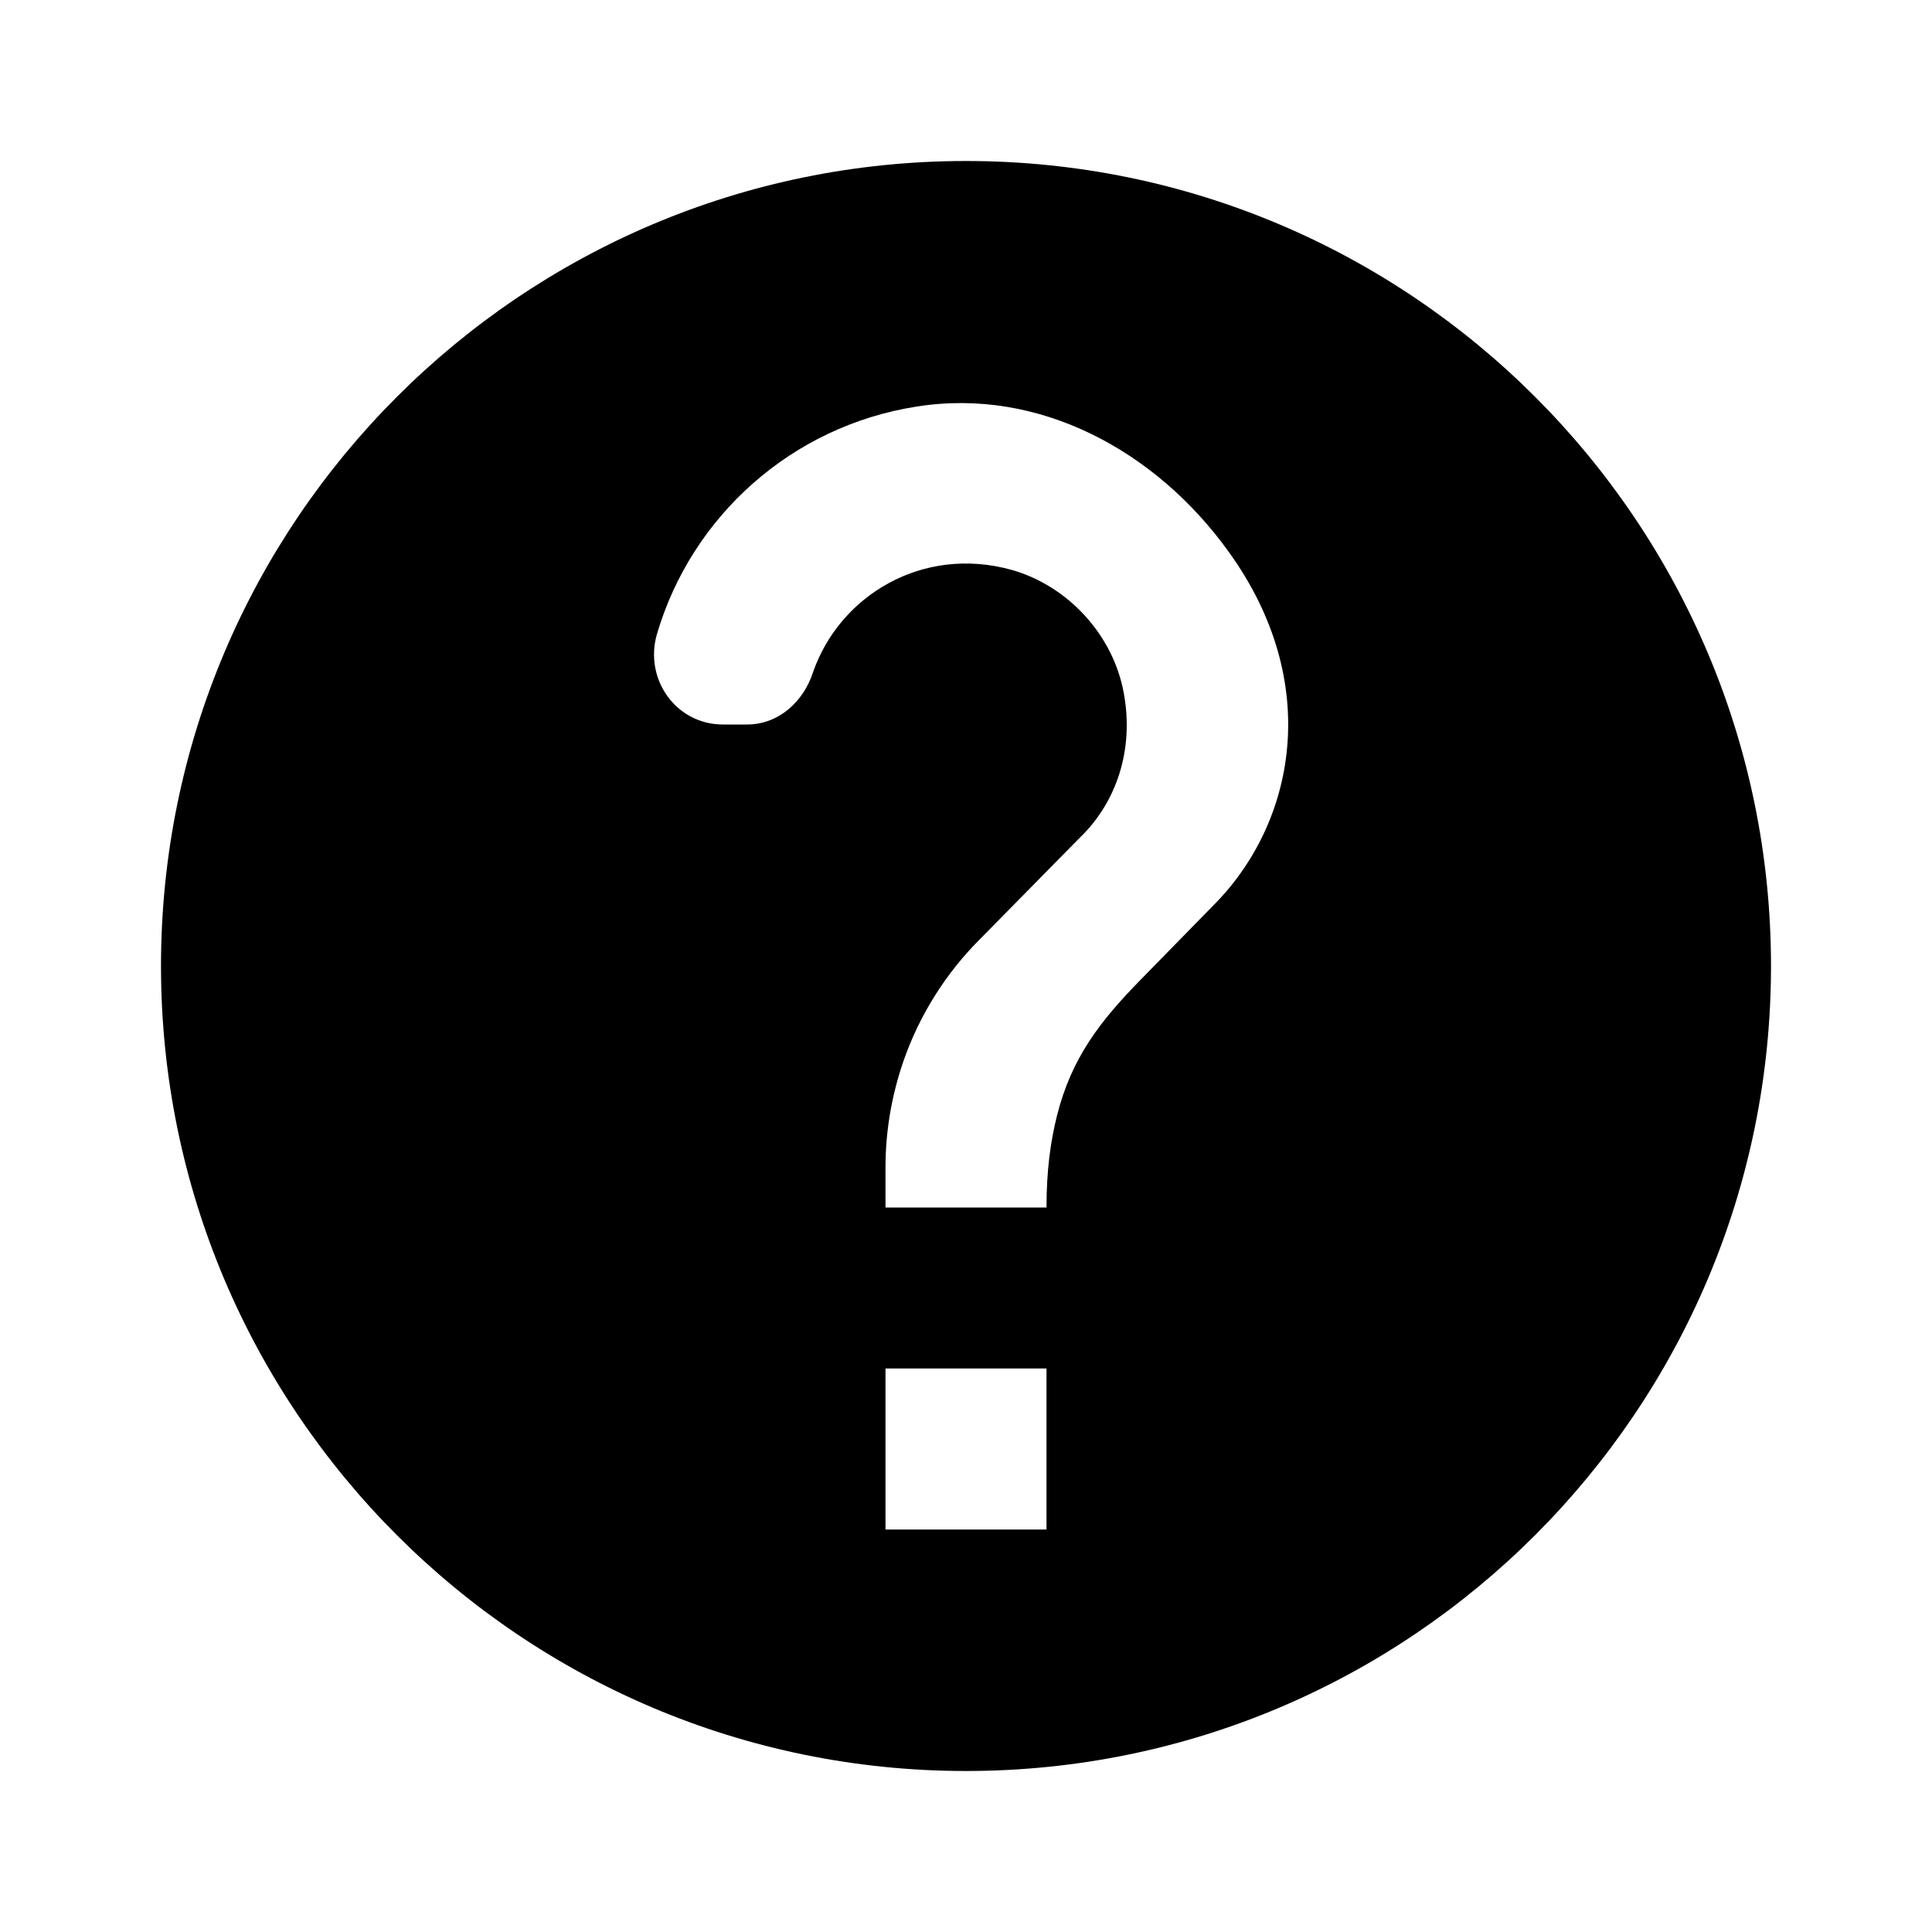
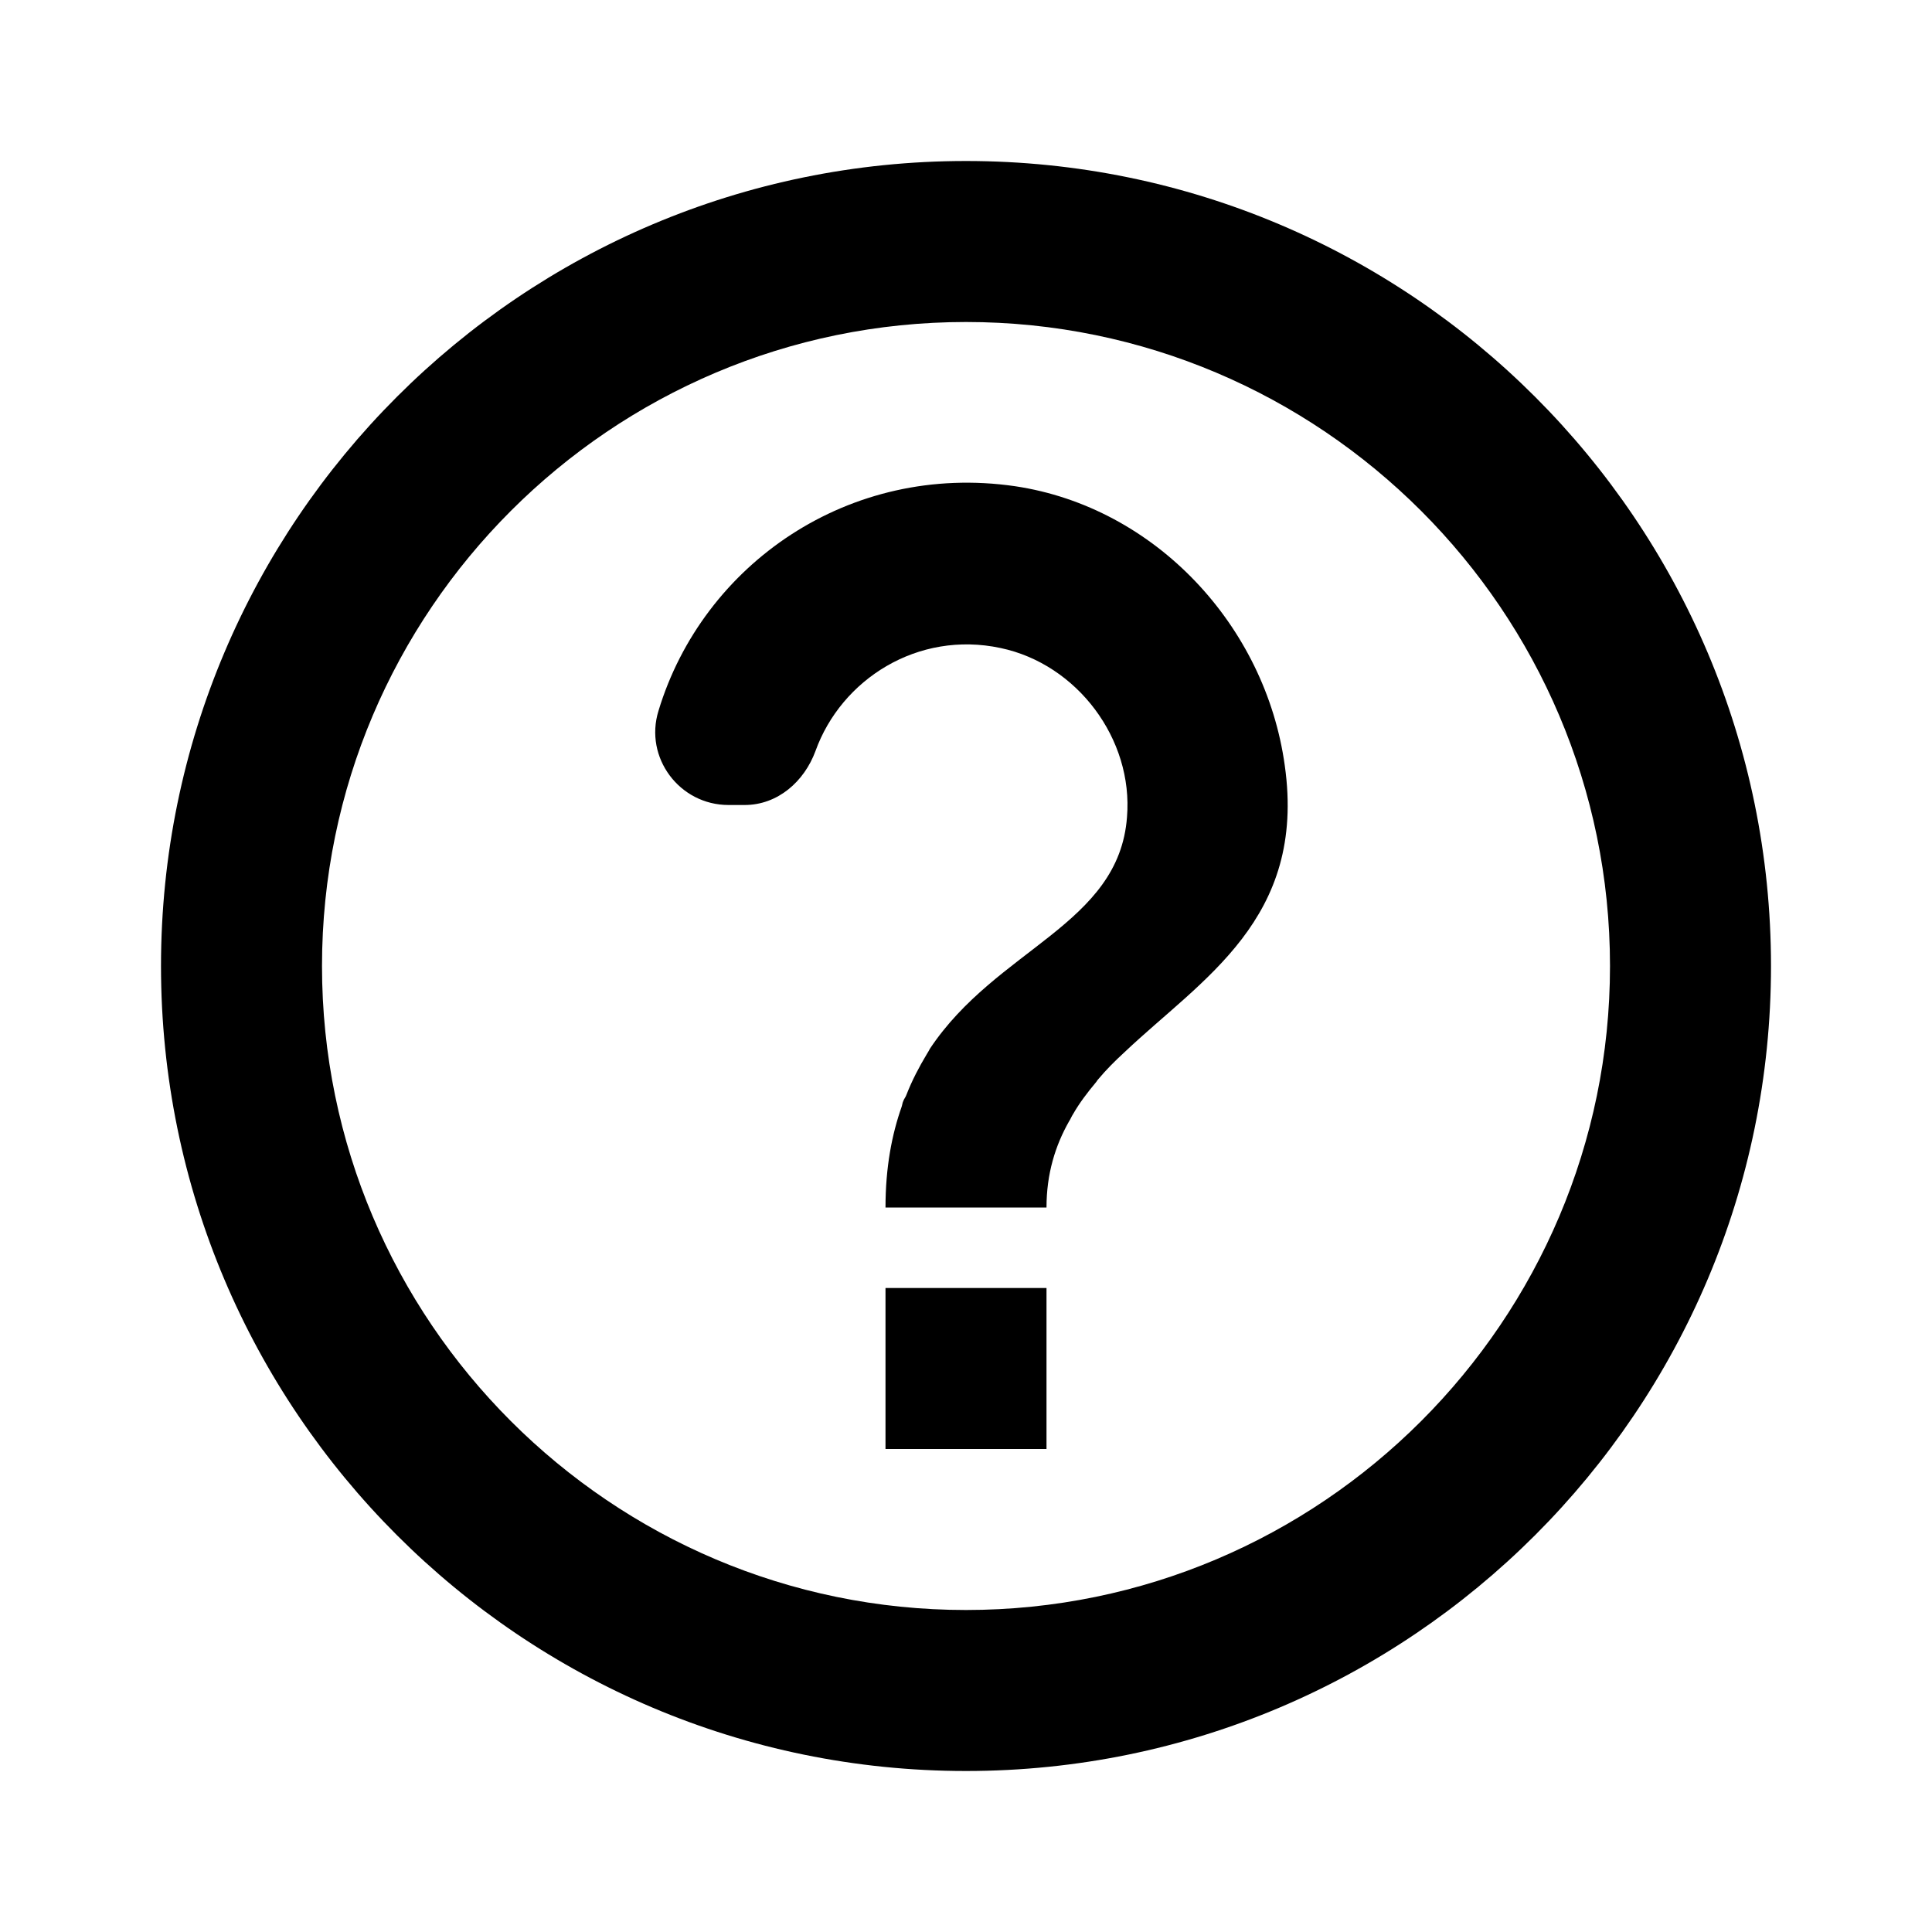
- <svg xmlns="http://www.w3.org/2000/svg" version="1.1" x="0px" y="0px" width="24px" height="24px" viewBox="0 0 24 24" enable-background="new 0 0 24 24" xml:space="preserve">
-   <g id="Header_x2F_BG" display="none">
-     <rect x="-138" y="-446" display="inline" fill="#F1F1F2" width="520" height="520" />
-   </g>
-   <g id="Bounding_Boxes">
-     <g id="ui_x5F_spec_x5F_header_copy_3">
- 	</g>
-     <path fill="none" d="M0,0h24v24H0V0z" />
-   </g>
-   <g id="Rounded">
-     <g id="ui_x5F_spec_x5F_header_copy_5">
- 	</g>
-     <path d="M12,2C6.48,2,2,6.48,2,12c0,5.52,4.48,10,10,10s10-4.48,10-10C22,6.48,17.52,2,12,2z M13,19h-2v-2h2V19z M15.07,11.25   l-0.9,0.92c-0.5,0.51-0.86,0.97-1.04,1.69C13.05,14.18,13,14.54,13,15h-2v-0.5c0-0.46,0.08-0.9,0.22-1.31   c0.2-0.58,0.53-1.1,0.95-1.52l1.24-1.26c0.46-0.44,0.68-1.1,0.55-1.8c-0.13-0.72-0.69-1.33-1.39-1.53   c-1.11-0.31-2.14,0.32-2.47,1.27C9.98,8.72,9.67,9,9.28,9H8.98C8.4,9,8,8.44,8.16,7.88c0.43-1.47,1.68-2.59,3.23-2.83   c1.52-0.24,2.97,0.55,3.87,1.8C16.44,8.48,16.09,10.23,15.07,11.25z" />
-   </g>
-   <g id="Sharp" display="none">
-     <g id="ui_x5F_spec_x5F_header_copy_4" display="inline">
- 	</g>
-     <path display="inline" d="M12,2C6.48,2,2,6.48,2,12s4.48,10,10,10s10-4.48,10-10S17.52,2,12,2z M13,19h-2v-2h2V19z M15.07,11.25   l-0.9,0.92C13.45,12.9,13,13.5,13,15h-2v-0.5c0-1.1,0.45-2.1,1.17-2.83l1.24-1.26C13.78,10.05,14,9.55,14,9c0-1.1-0.9-2-2-2   s-2,0.9-2,2H8c0-2.21,1.79-4,4-4s4,1.79,4,4C16,9.88,15.64,10.68,15.07,11.25z" />
-   </g>
-   <g id="Outline" display="none">
-     <g id="ui_x5F_spec_x5F_header" display="inline">
- 	</g>
-     <path display="inline" d="M12,2C6.48,2,2,6.48,2,12s4.48,10,10,10s10-4.48,10-10S17.52,2,12,2z M13,19h-2v-2h2V19z M15.07,11.25   l-0.9,0.92C13.45,12.9,13,13.5,13,15h-2v-0.5c0-1.1,0.45-2.1,1.17-2.83l1.24-1.26C13.78,10.05,14,9.55,14,9c0-1.1-0.9-2-2-2   s-2,0.9-2,2H8c0-2.21,1.79-4,4-4s4,1.79,4,4C16,9.88,15.64,10.68,15.07,11.25z" />
-   </g>
-   <g id="Duotone" display="none">
-     <g id="ui_x5F_spec_x5F_header_copy_2" display="inline">
- 	</g>
-     <g display="inline">
-       <path opacity="0.3" d="M12,4c-4.41,0-8,3.59-8,8c0,4.41,3.59,8,8,8s8-3.59,8-8C20,7.59,16.41,4,12,4z M13,18h-2v-2h2V18z M13,15    h-2c0-3.25,3-3,3-5c0-1.1-0.9-2-2-2s-2,0.9-2,2H8c0-2.21,1.79-4,4-4s4,1.79,4,4C16,12.5,13,12.75,13,15z" />
-       <g>
-         <rect x="11" y="16" width="2" height="2" />
-         <path d="M12,2C6.48,2,2,6.48,2,12c0,5.52,4.48,10,10,10s10-4.48,10-10C22,6.48,17.52,2,12,2z M12,20c-4.41,0-8-3.59-8-8     c0-4.41,3.59-8,8-8s8,3.59,8,8C20,16.41,16.41,20,12,20z" />
-         <path d="M12,6c-2.21,0-4,1.79-4,4h2c0-1.1,0.9-2,2-2s2,0.9,2,2c0,2-3,1.75-3,5h2c0-2.25,3-2.5,3-5C16,7.79,14.21,6,12,6z" />
-       </g>
-     </g>
-   </g>
-   <g id="Fill" display="none">
-     <g id="ui_x5F_spec_x5F_header_copy" display="inline">
- 	</g>
-     <path display="inline" d="M12,2C6.48,2,2,6.48,2,12s4.48,10,10,10s10-4.48,10-10S17.52,2,12,2z M13,19h-2v-2h2V19z M15.07,11.25   l-0.9,0.92C13.45,12.9,13,13.5,13,15h-2v-0.5c0-1.1,0.45-2.1,1.17-2.83l1.24-1.26C13.78,10.05,14,9.55,14,9c0-1.1-0.9-2-2-2   s-2,0.9-2,2H8c0-2.21,1.79-4,4-4s4,1.79,4,4C16,9.88,15.64,10.68,15.07,11.25z" />
-   </g>
-   <g id="nyt_x5F_exporter_x5F_info" display="none">
- </g>
+ <svg xmlns="http://www.w3.org/2000/svg" viewBox="0 0 24 24" fill="black" width="24px" height="24px">
+   <path d="M0 0h24v24H0V0z" fill="none" />
+   <path d="M12 2C6.48 2 2 6.48 2 12s4.48 10 10 10 10-4.48 10-10S17.52 2 12 2zm0 18c-4.41 0-8-3.59-8-8s3.59-8 8-8 8 3.59 8 8-3.59 8-8 8zm-1-4h2v2h-2zm1.61-9.96c-2.06-.3-3.88.97-4.43 2.79-.18.58.26 1.17.87 1.17h.2c.41 0 .74-.29.88-.67.32-.89 1.27-1.5 2.3-1.28.95.2 1.65 1.13 1.57 2.1-.1 1.34-1.62 1.63-2.45 2.88 0 .01-.01.01-.01.02-.01.02-.02.03-.03.05-.09.15-.18.32-.25.5-.01.03-.03.05-.04.08-.01.02-.01.04-.02.07-.12.34-.2.75-.2 1.25h2c0-.42.11-.77.28-1.07.02-.03.03-.06.05-.09.08-.14.18-.27.28-.39.01-.01.02-.03.03-.04.1-.12.21-.23.33-.34.96-.91 2.26-1.65 1.99-3.56-.24-1.74-1.61-3.21-3.35-3.47z" />
</svg>
